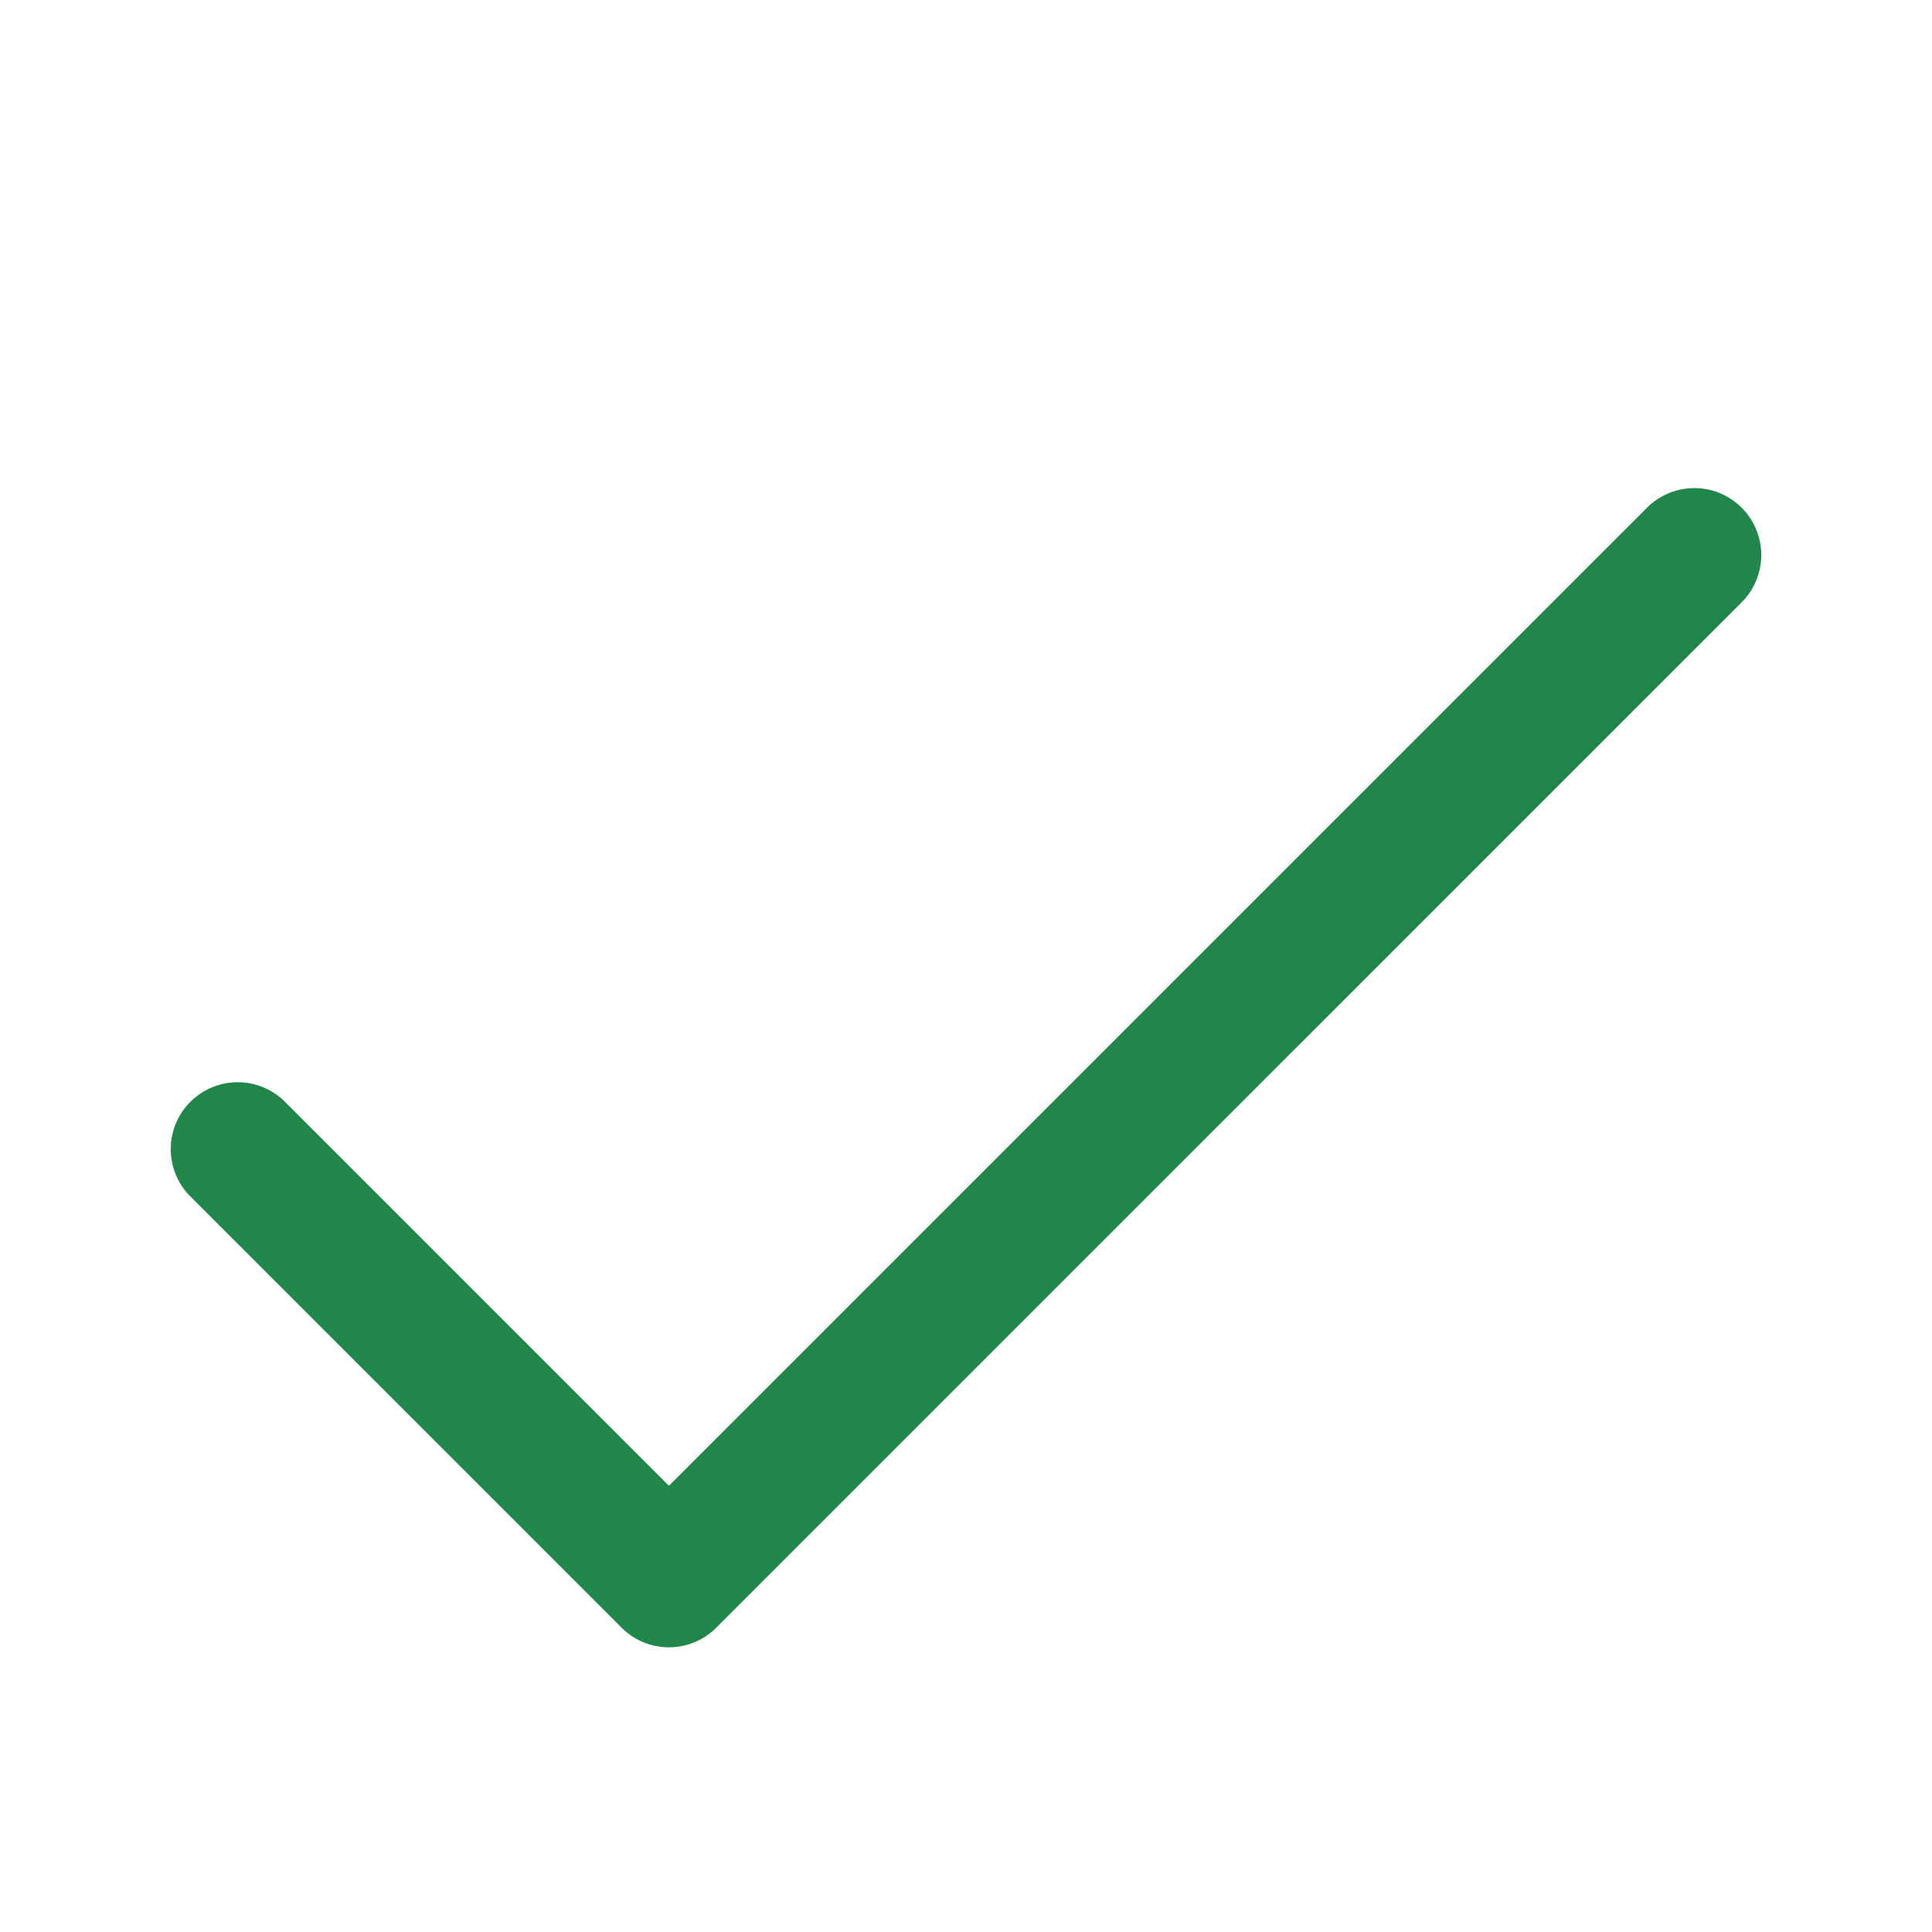
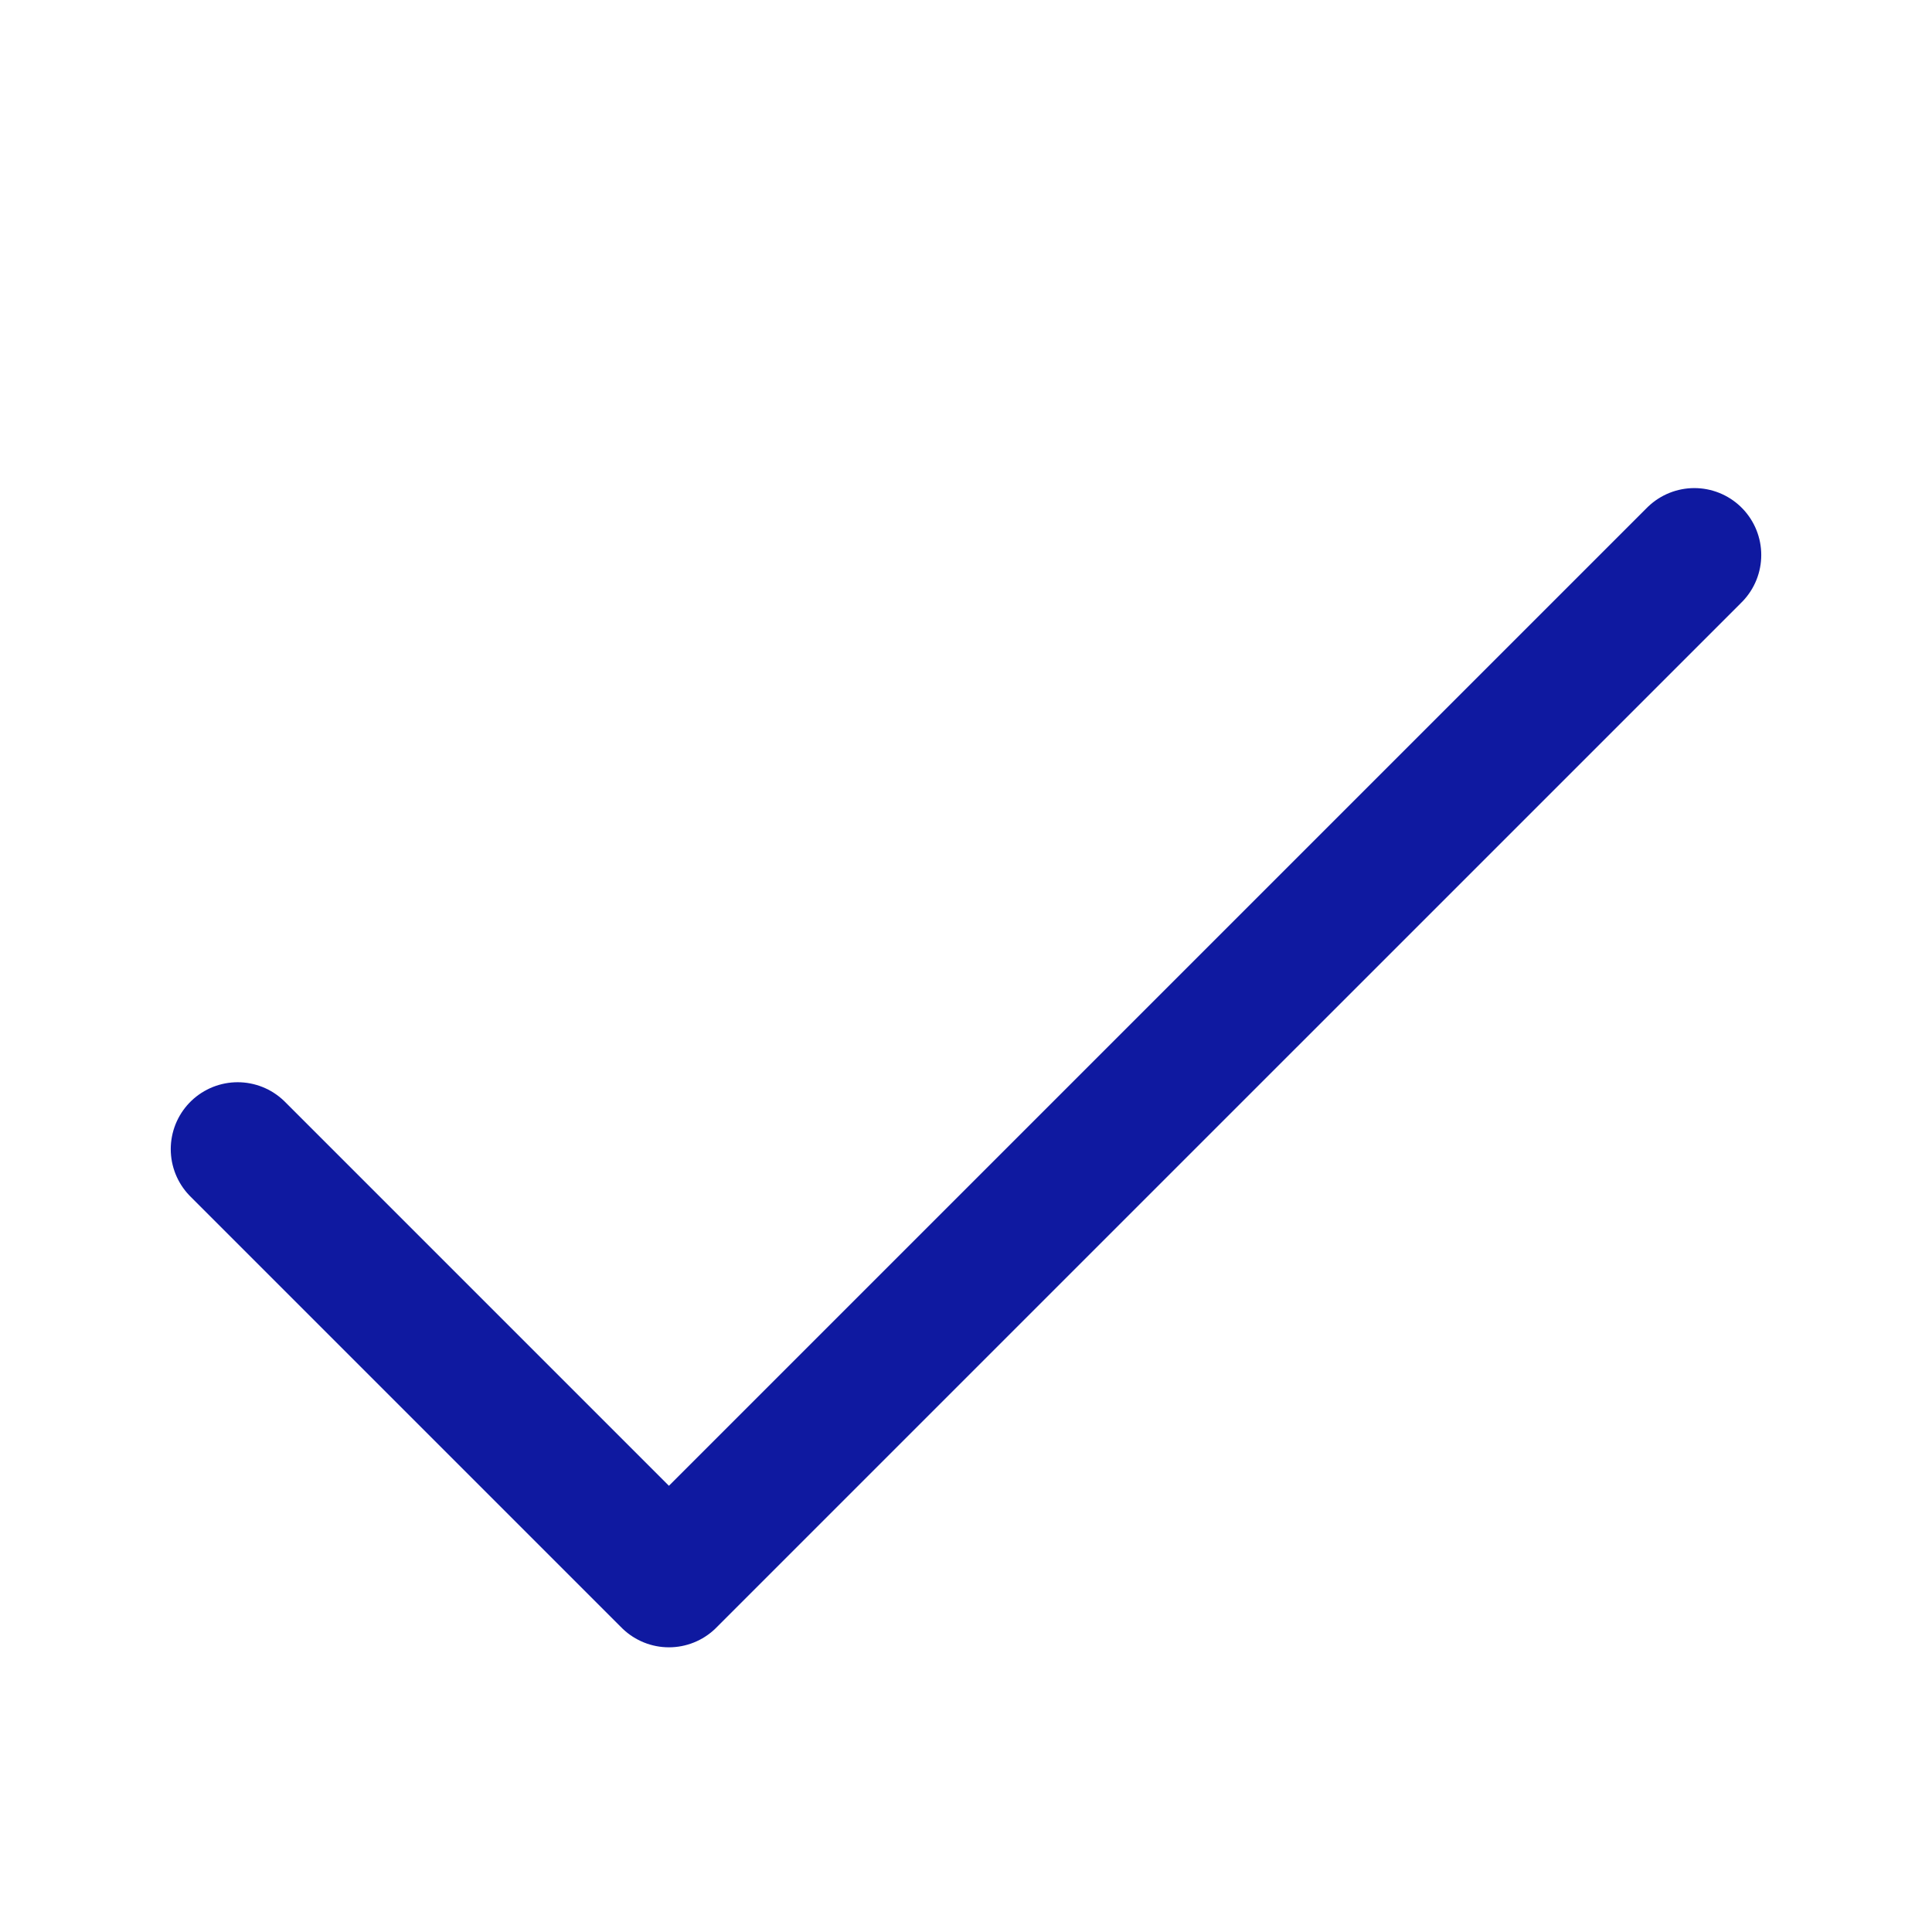
- <svg xmlns="http://www.w3.org/2000/svg" id="Layer_1" data-name="Layer 1" viewBox="0 0 252.66 252.66">
+ <svg xmlns="http://www.w3.org/2000/svg" width="252.66" height="252.66">
  <defs>
-     <style>
-       .cls-1 {
+     <style>.cls-1 {
        fill: none;
-         stroke: #218649;
+         stroke: #0F19A0;
        stroke-linecap: round;
        stroke-linejoin: round;
        stroke-width: 17.5px;
-       }
-     </style>
+       }</style>
  </defs>
-   <polyline class="cls-1" points="31.08 150.28 87.48 206.68 221.58 72.58" />
+   <g>
+     <rect x="-1" y="-1" width="254.66" height="254.66" id="canvas_background" fill="none" />
+   </g>
+   <g>
+     <polyline class="cls-1" points="31.08 150.28 87.48 206.68 221.58 72.58" id="svg_1" stroke="#00ff00" />
+   </g>
</svg>
